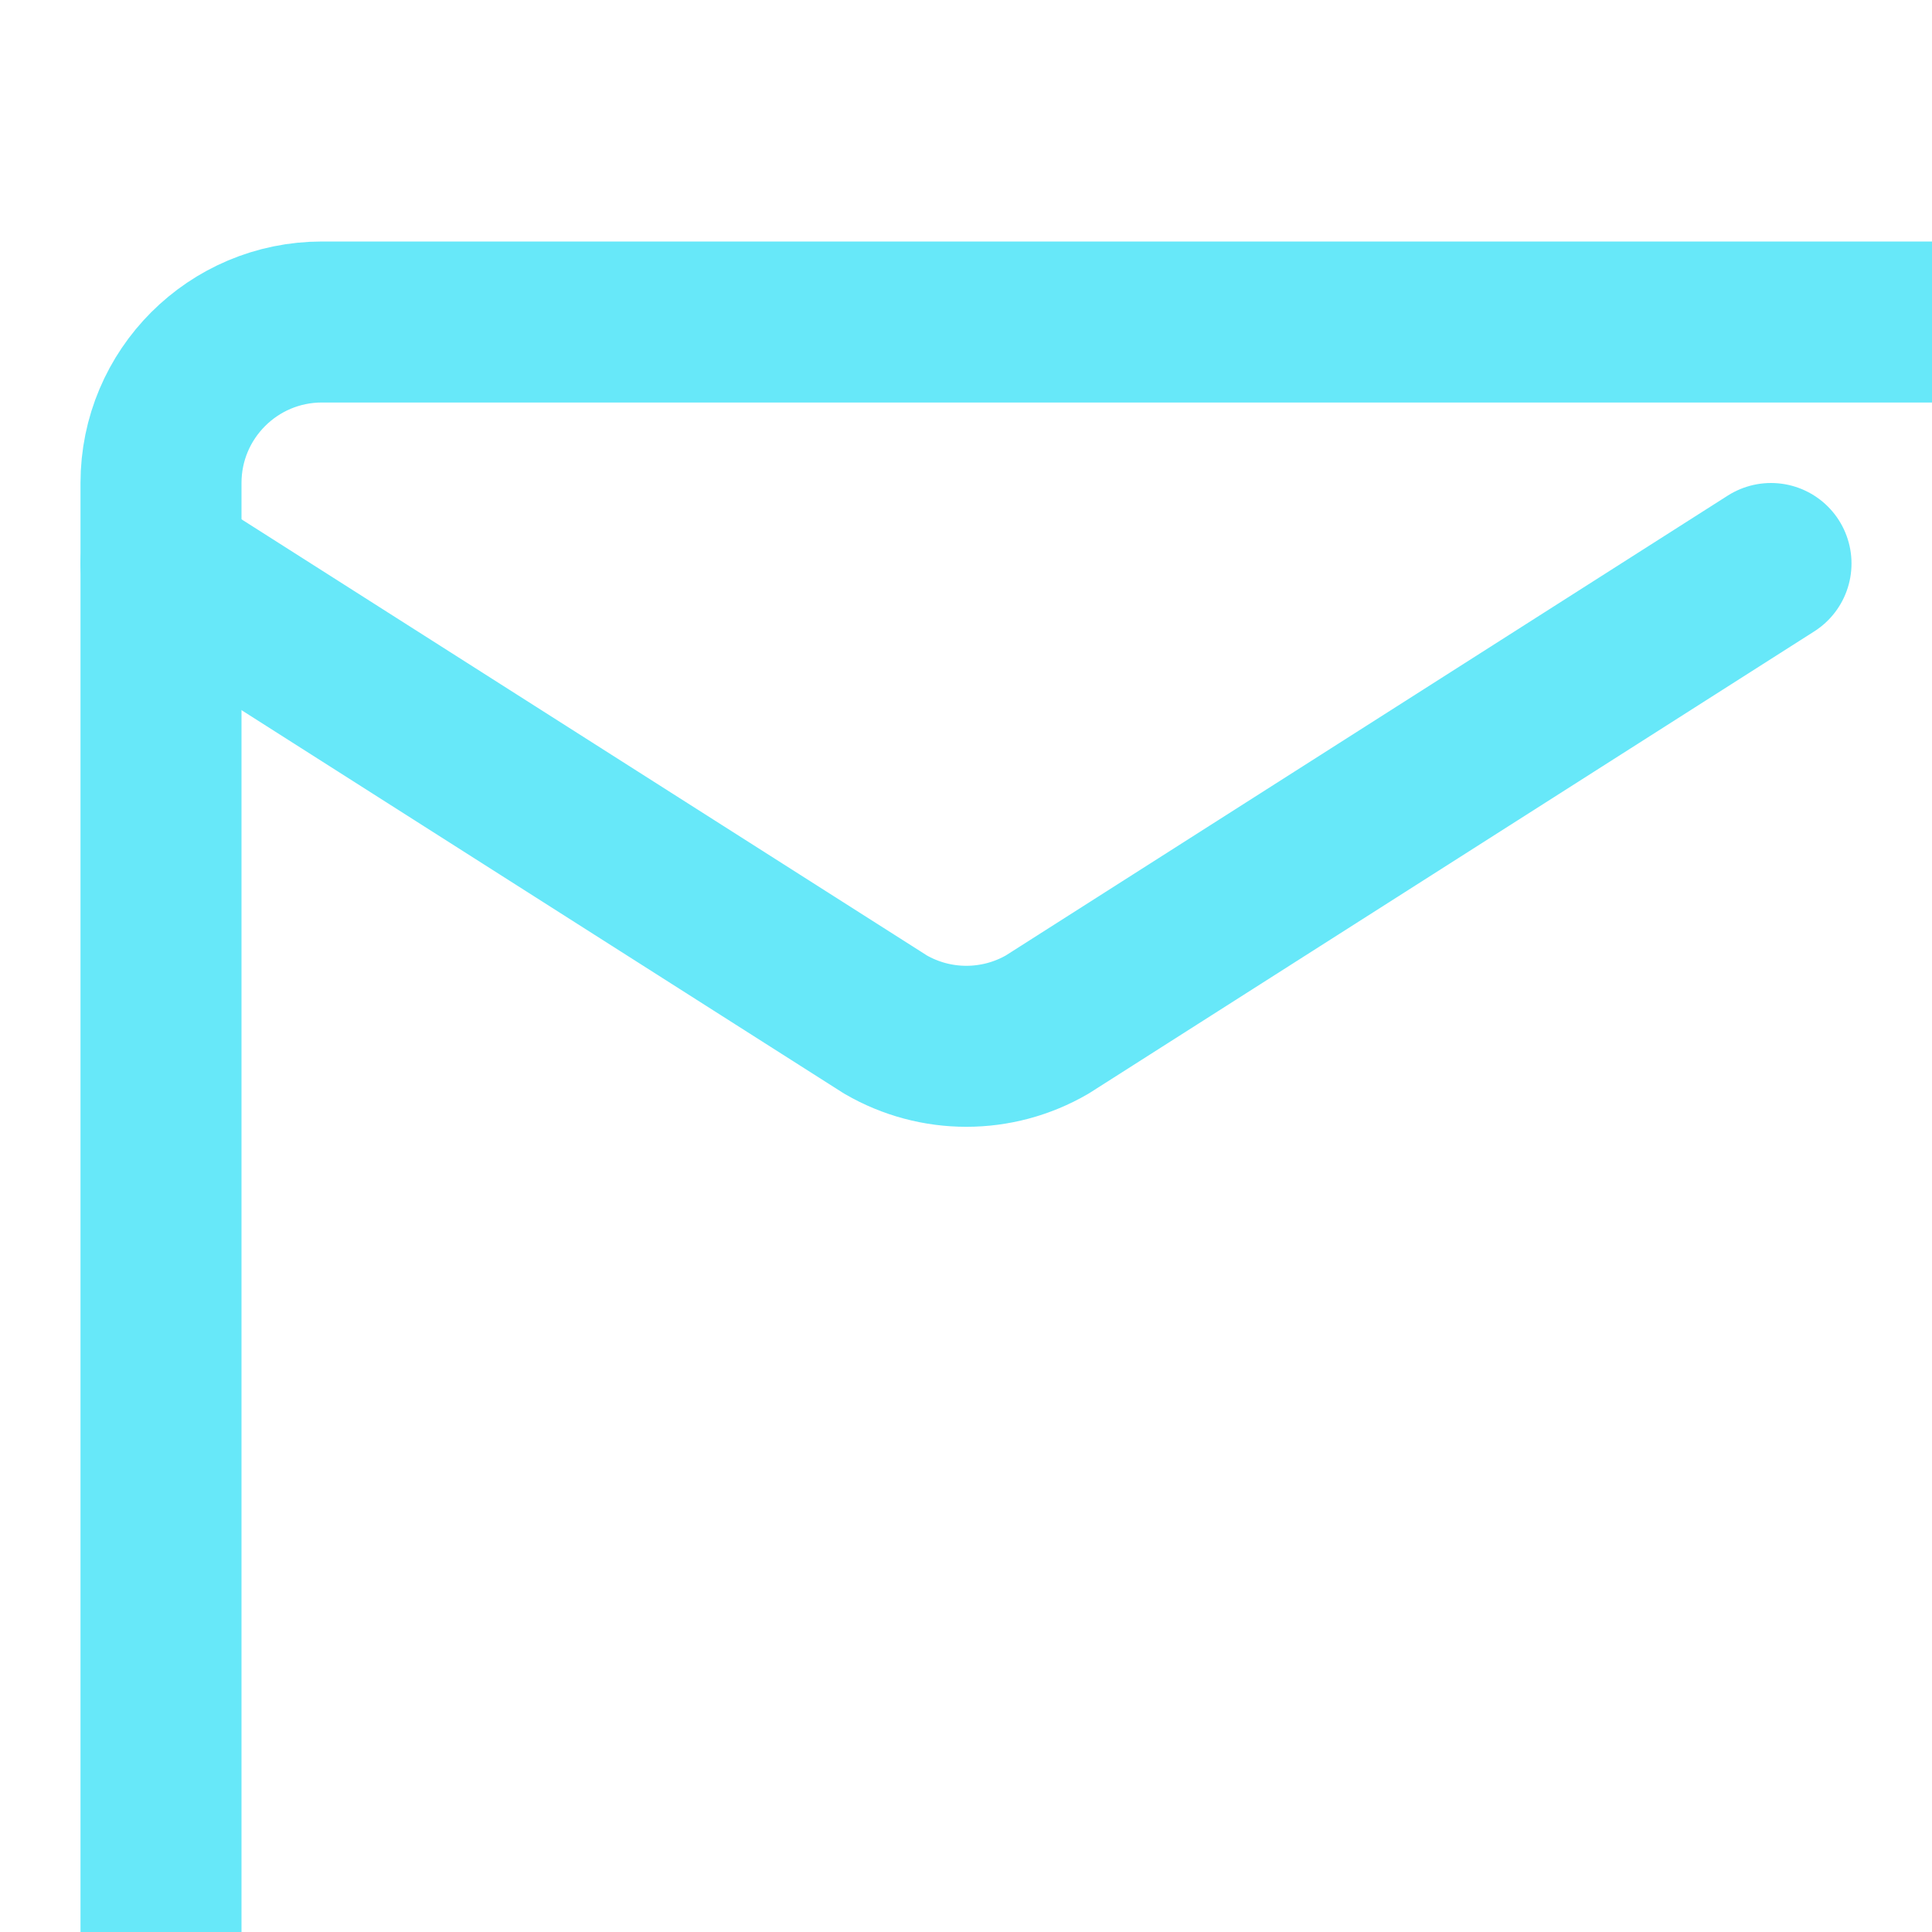
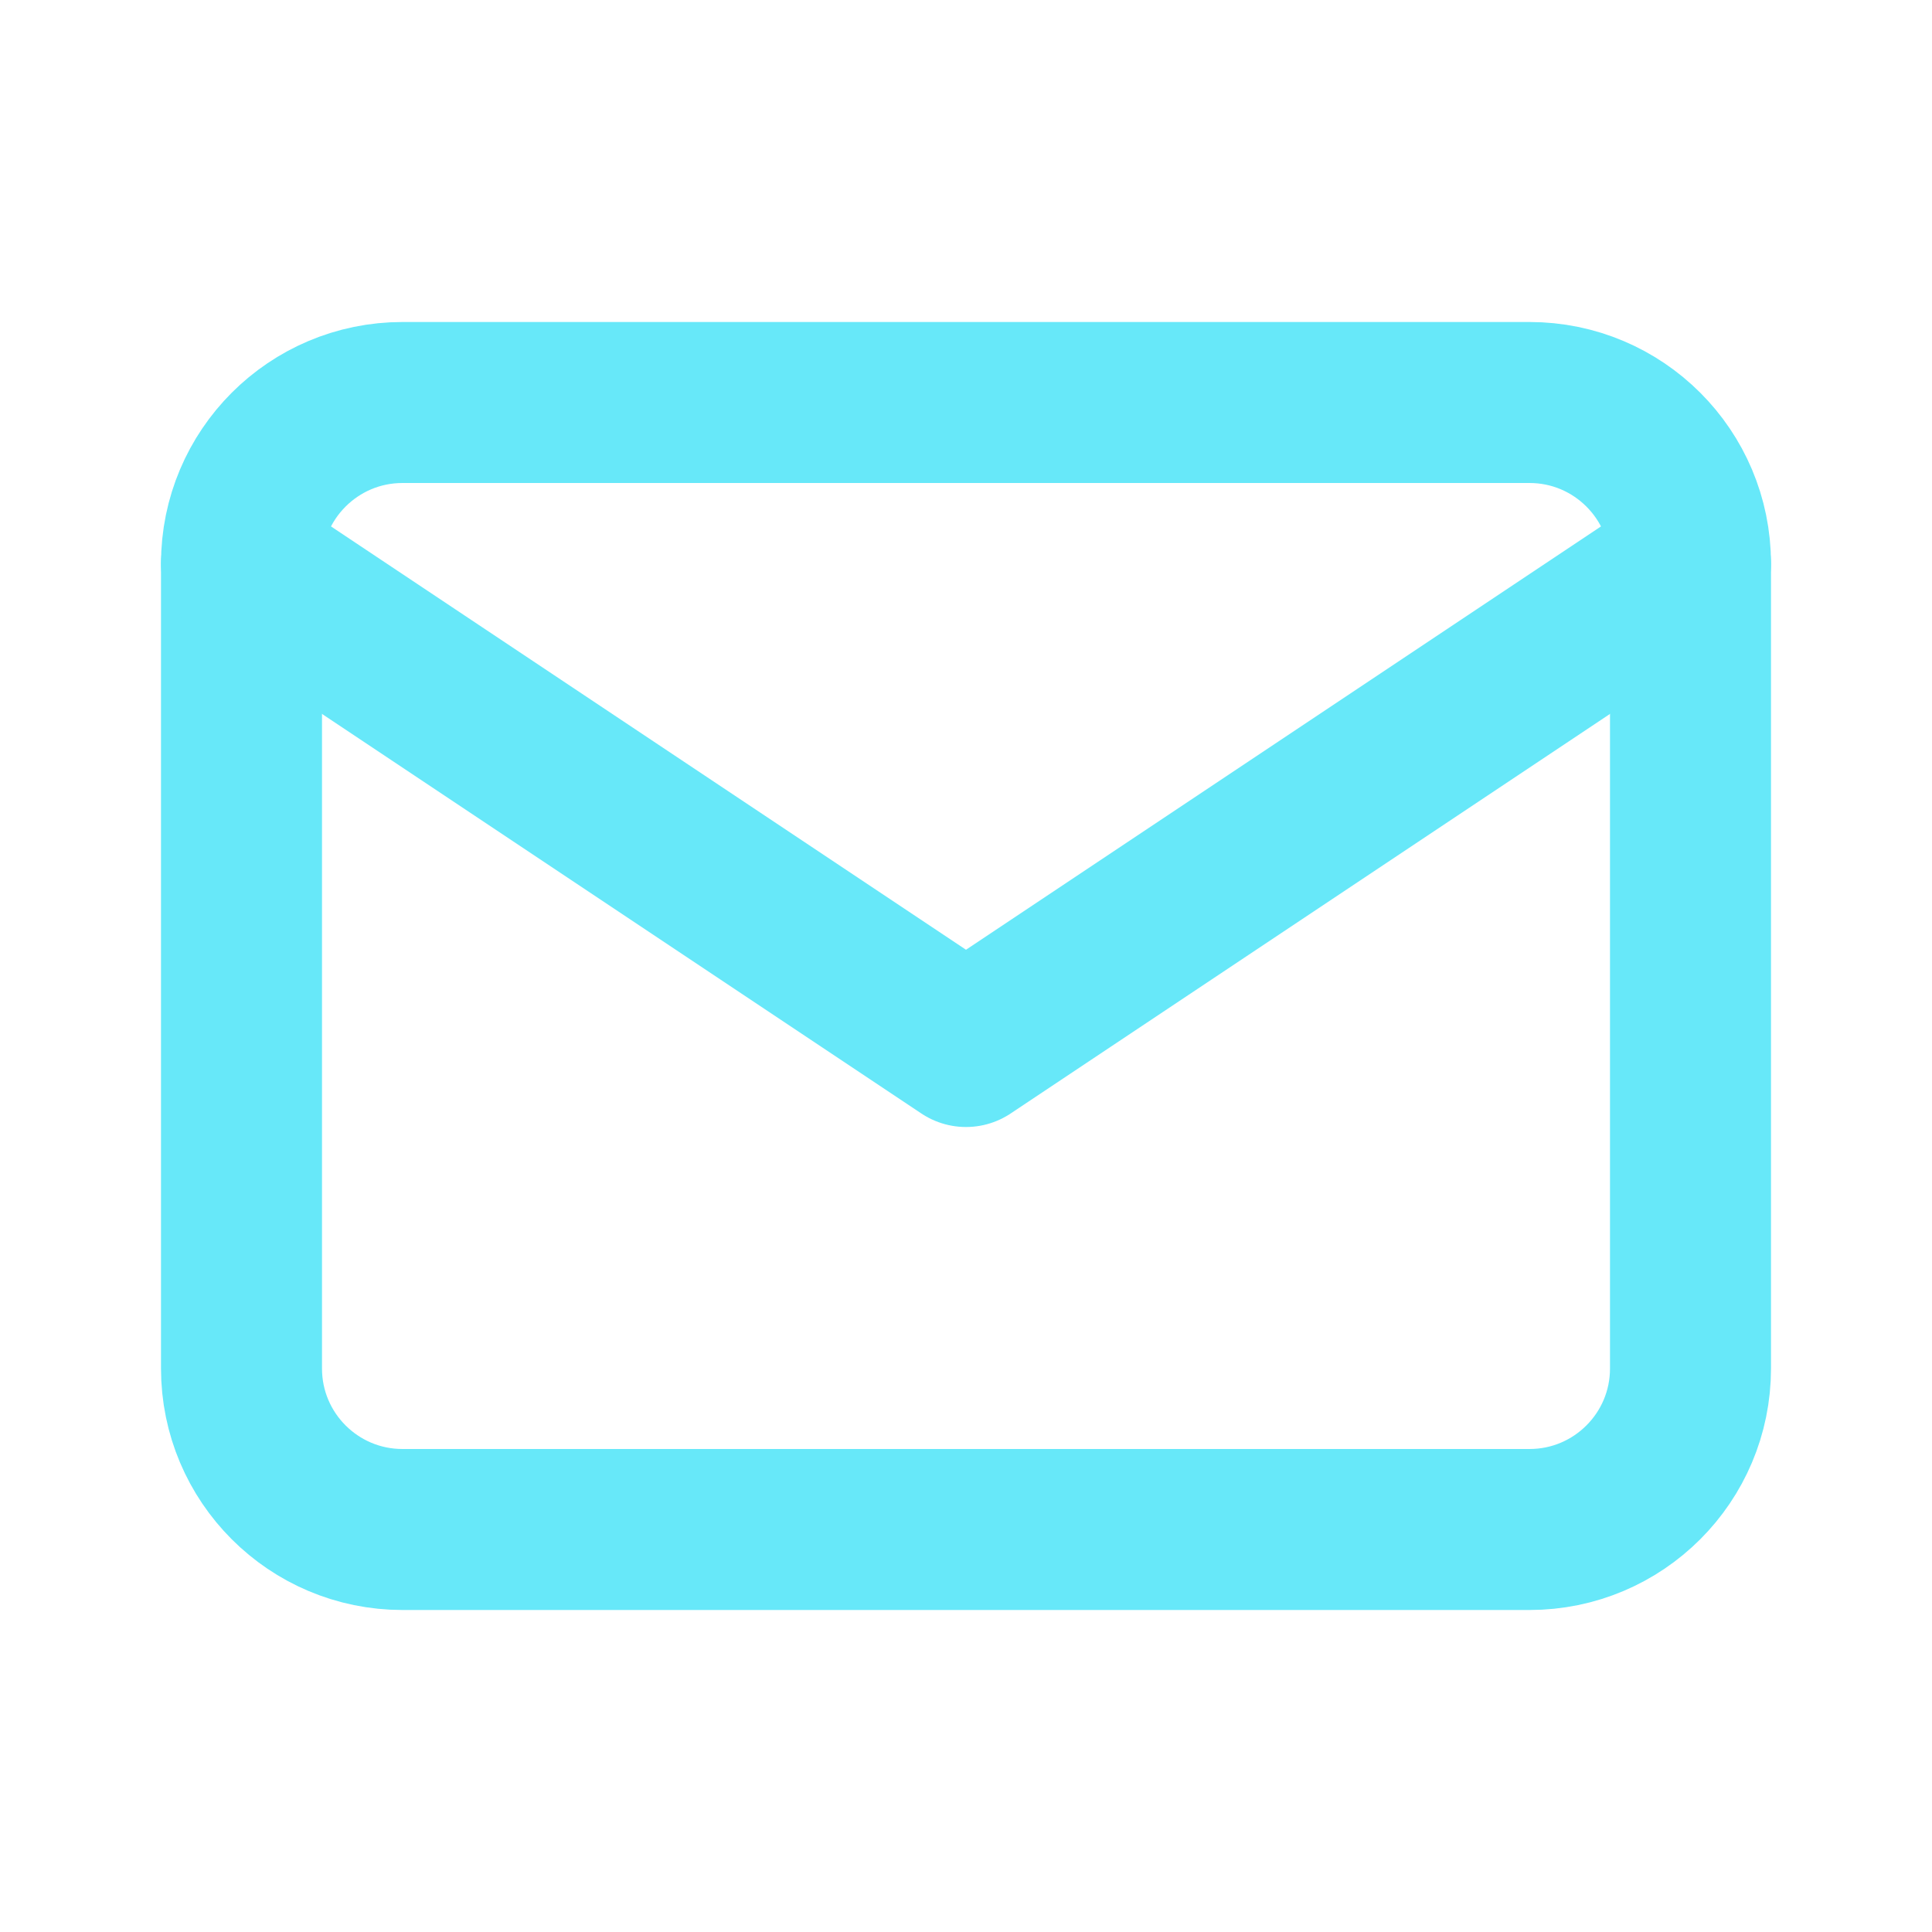
<svg xmlns="http://www.w3.org/2000/svg" class="lucide lucide-mail" width="24" height="24" viewBox="0 0 24 24" fill="none" stroke="#67E8F9" stroke-width="2" stroke-linecap="round" stroke-linejoin="round">
-   <path d="m22 7-8.991 5.727a2 2 0 0 1-2.009 0L2 7" />
-   <rect x="2" y="4" width="24" height="24" rx="2" />
+   <rect x="3" y="5" width="18" height="14" rx="2" />
+   <path d="m3 7 9 6 9-6" />
</svg>
